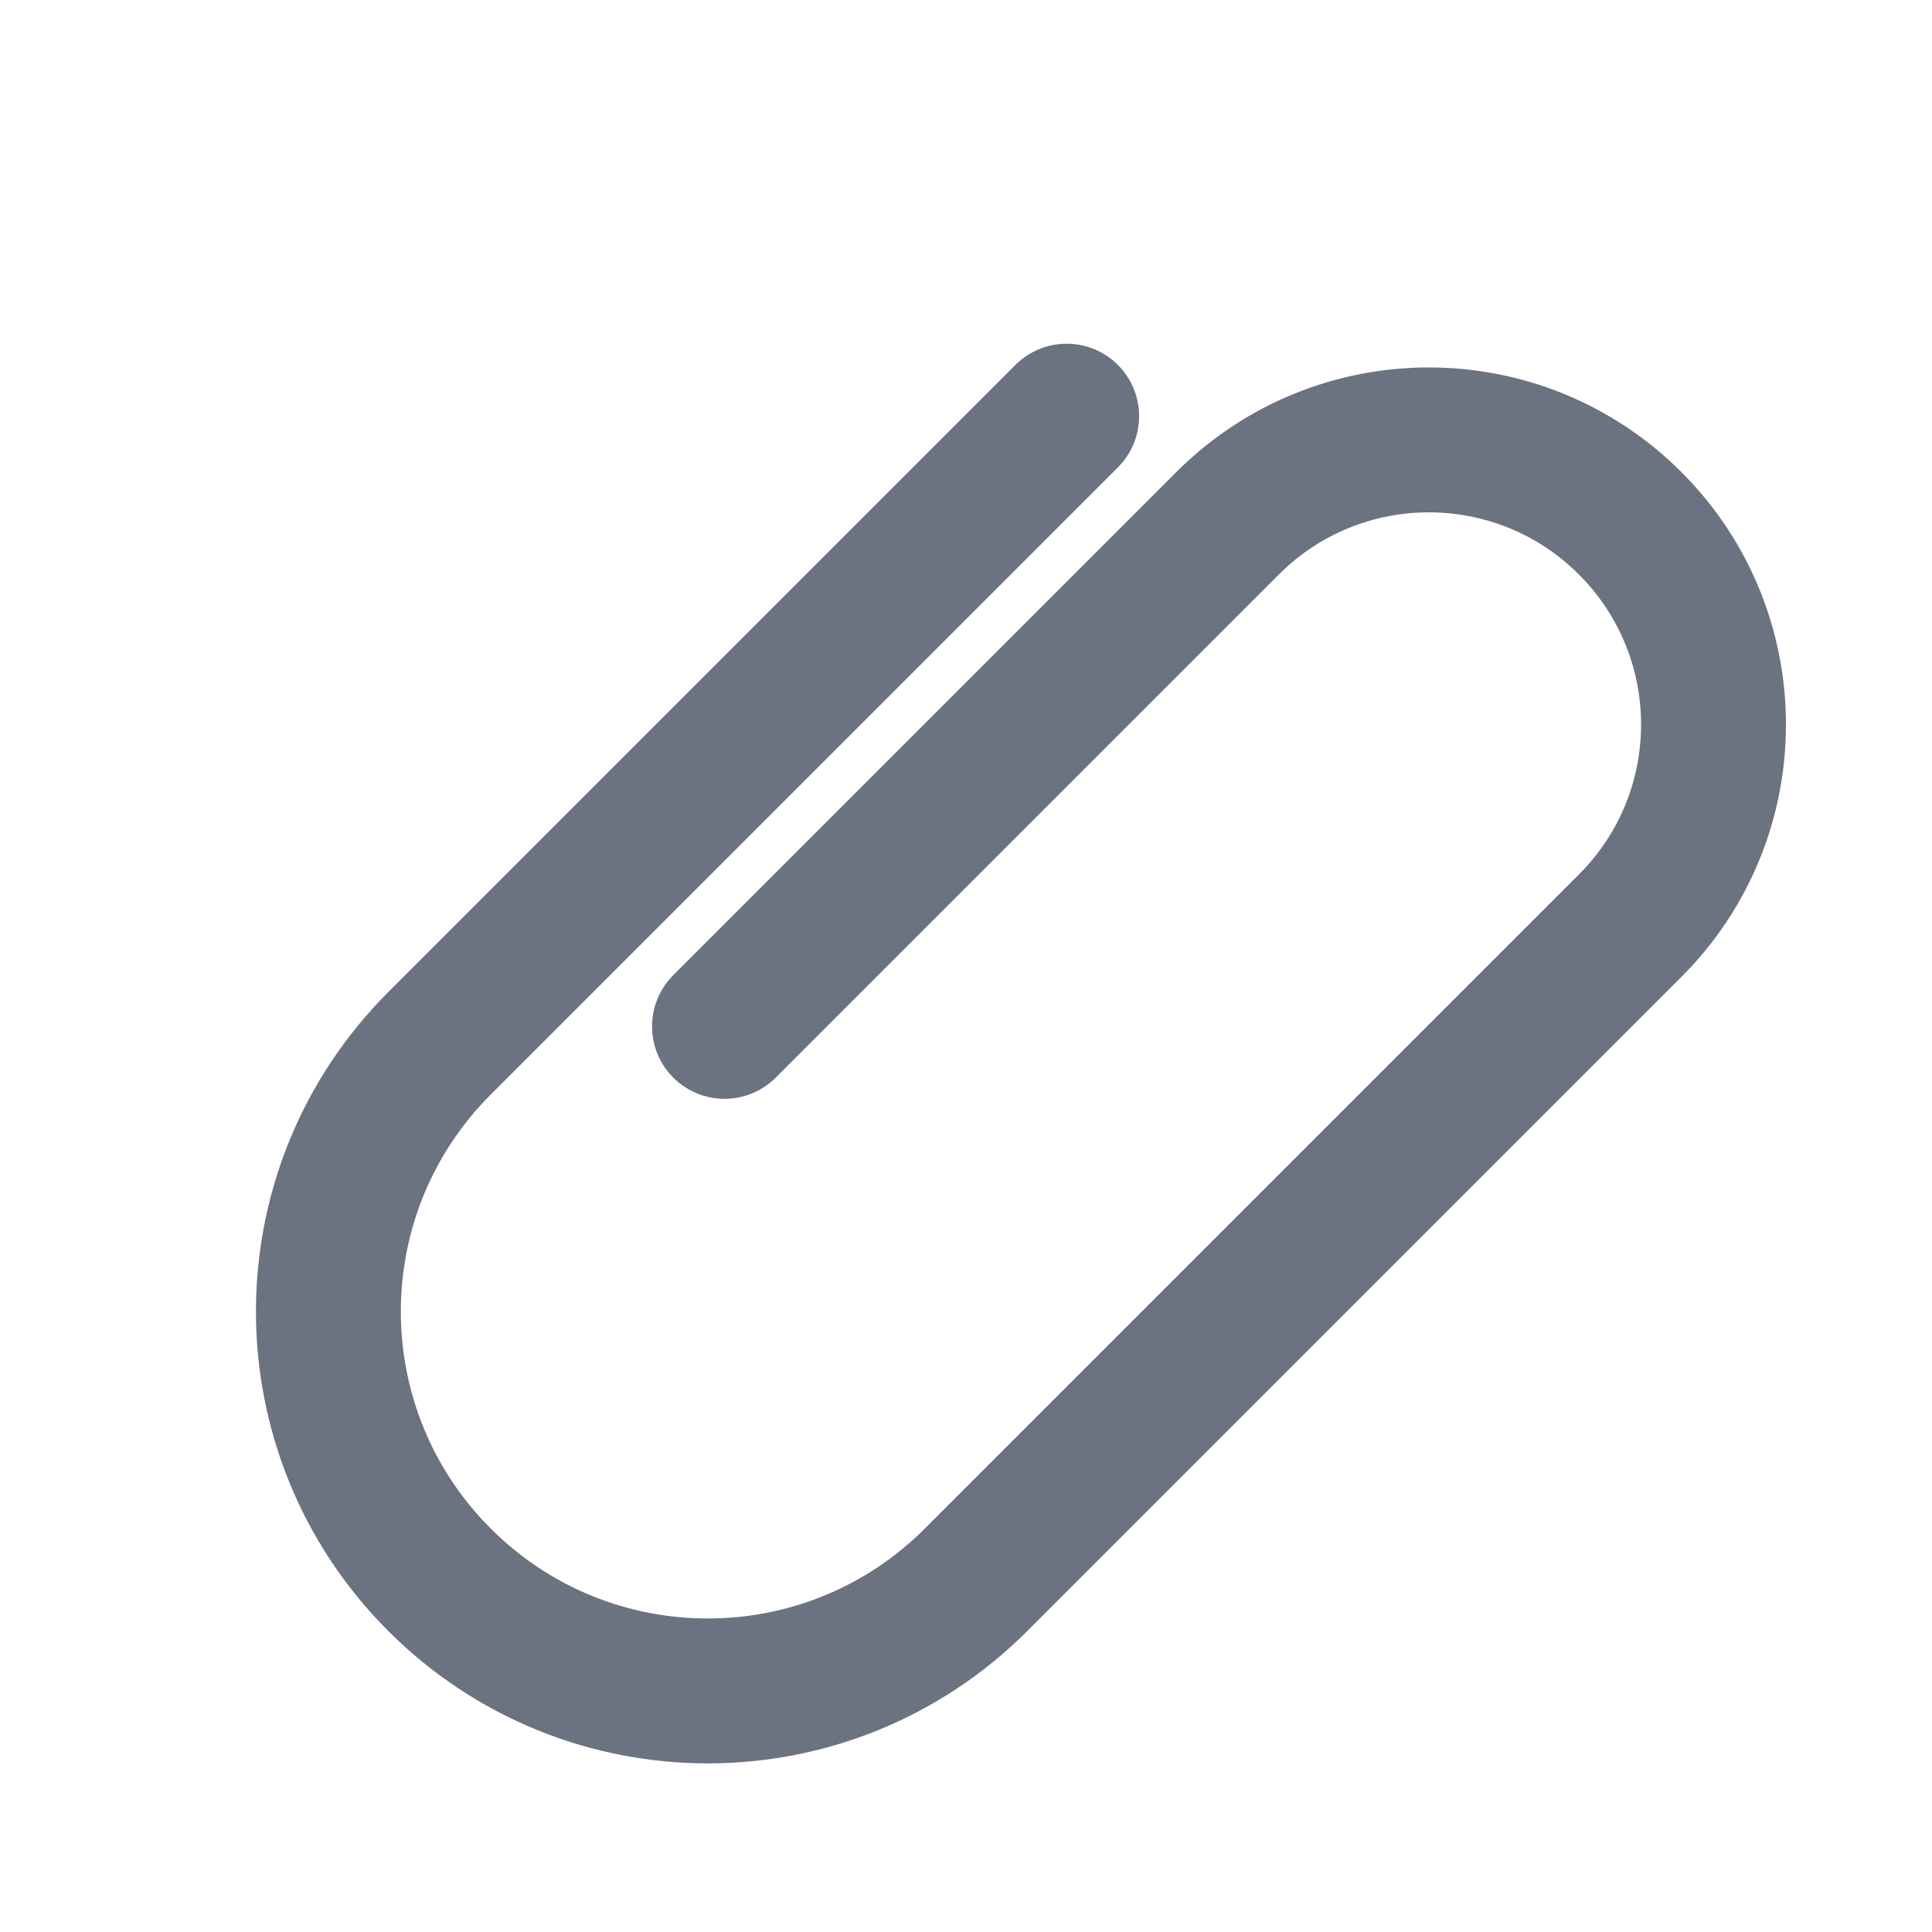
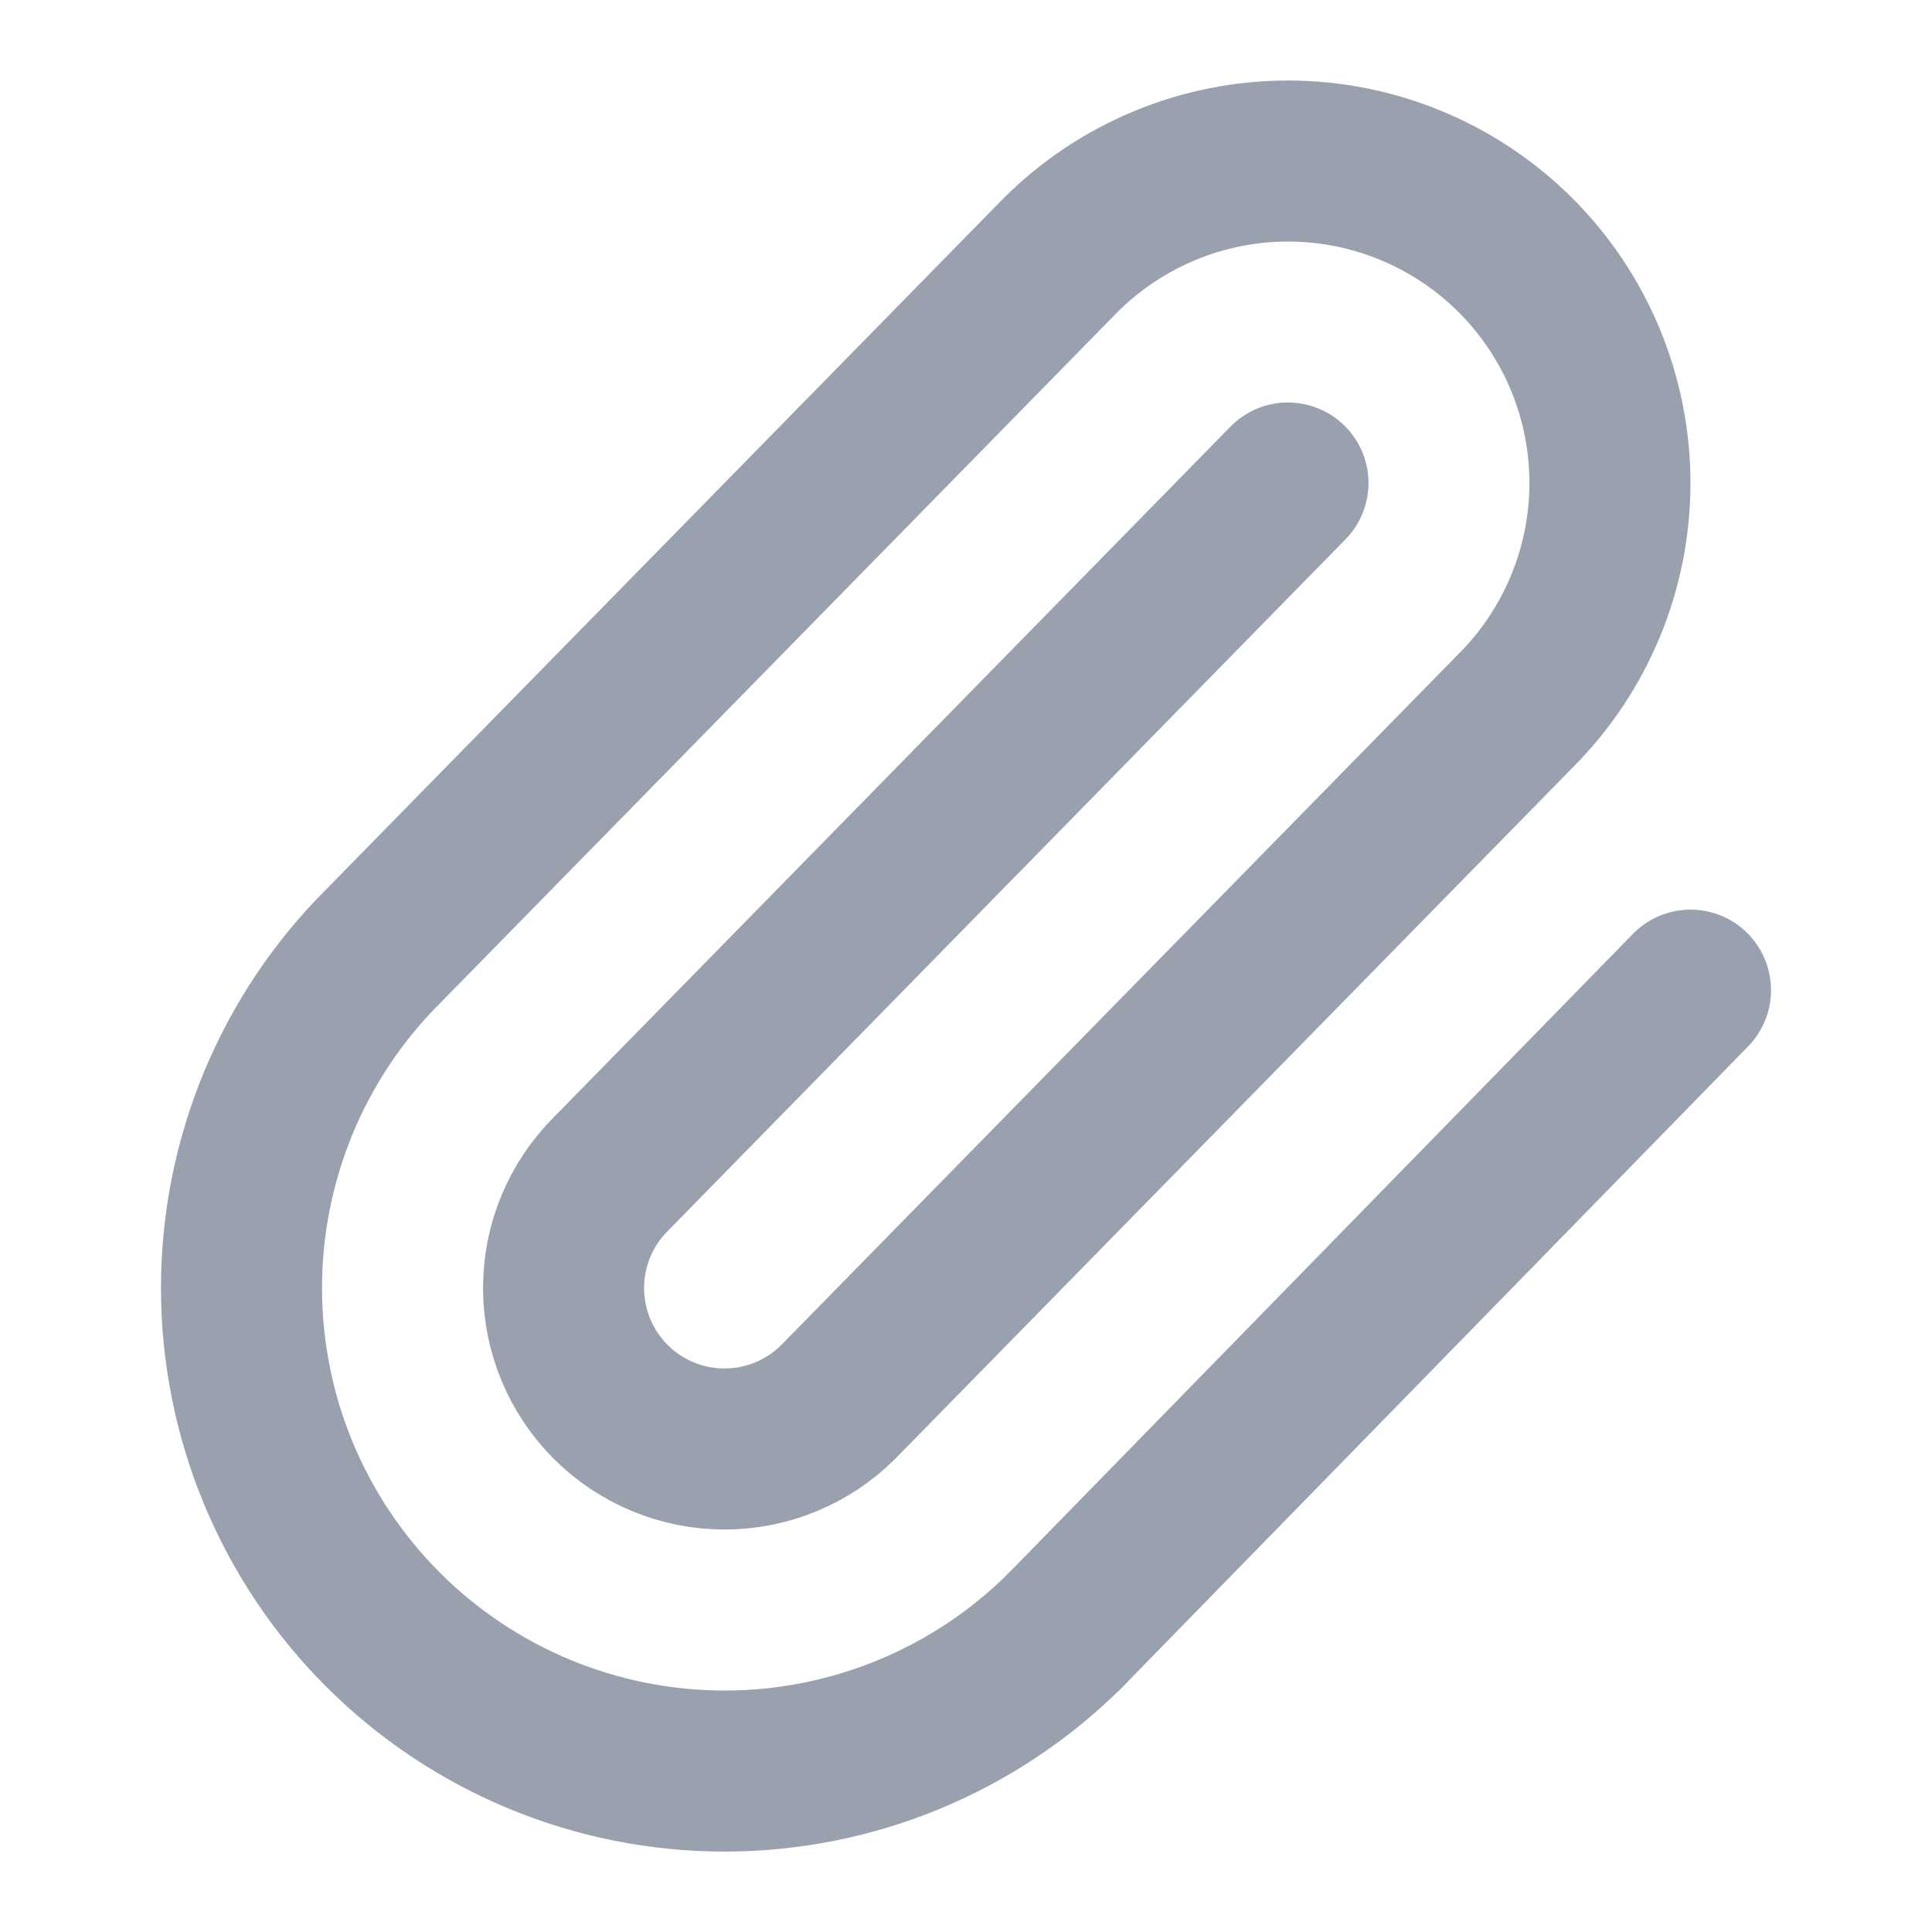
<svg xmlns="http://www.w3.org/2000/svg" width="20" height="20" viewBox="0 0 20 20" fill="none">
-   <path d="M7.5 10.625L12.708 5.417C13.859 4.266 15.724 4.266 16.875 5.417C18.026 6.567 18.026 8.433 16.875 9.583L10.104 16.354C8.57 17.888 6.084 17.888 4.55 16.354C3.016 14.82 3.016 12.334 4.55 10.8L11.042 4.308" stroke="#6B7280" stroke-width="1.5" stroke-linecap="round" stroke-linejoin="round" />
+   <path d="M11.028 16.877L17.5 10.25" stroke="#99A1AF" stroke-width="1.667" stroke-linecap="round" stroke-linejoin="round" />
+   <path d="M13.333 5L6.322 12.155C6.009 12.468 5.834 12.892 5.834 13.333C5.834 13.775 6.009 14.199 6.322 14.512C6.634 14.824 7.058 15 7.5 15C7.942 15 8.366 14.824 8.678 14.512L15.69 7.357C16.315 6.732 16.666 5.884 16.666 5C16.666 4.116 16.315 3.269 15.69 2.643C15.065 2.019 14.217 1.667 13.333 1.667C12.449 1.667 11.602 2.019 10.977 2.643L3.964 9.798C3.026 10.735 2.5 12.007 2.5 13.333C2.5 14.66 3.026 15.931 3.964 16.869C4.902 17.807 6.174 18.334 7.5 18.334C8.826 18.334 10.098 17.807 11.036 16.869" stroke="#99A1AF" stroke-width="1.667" stroke-linecap="round" stroke-linejoin="round" />
</svg>
